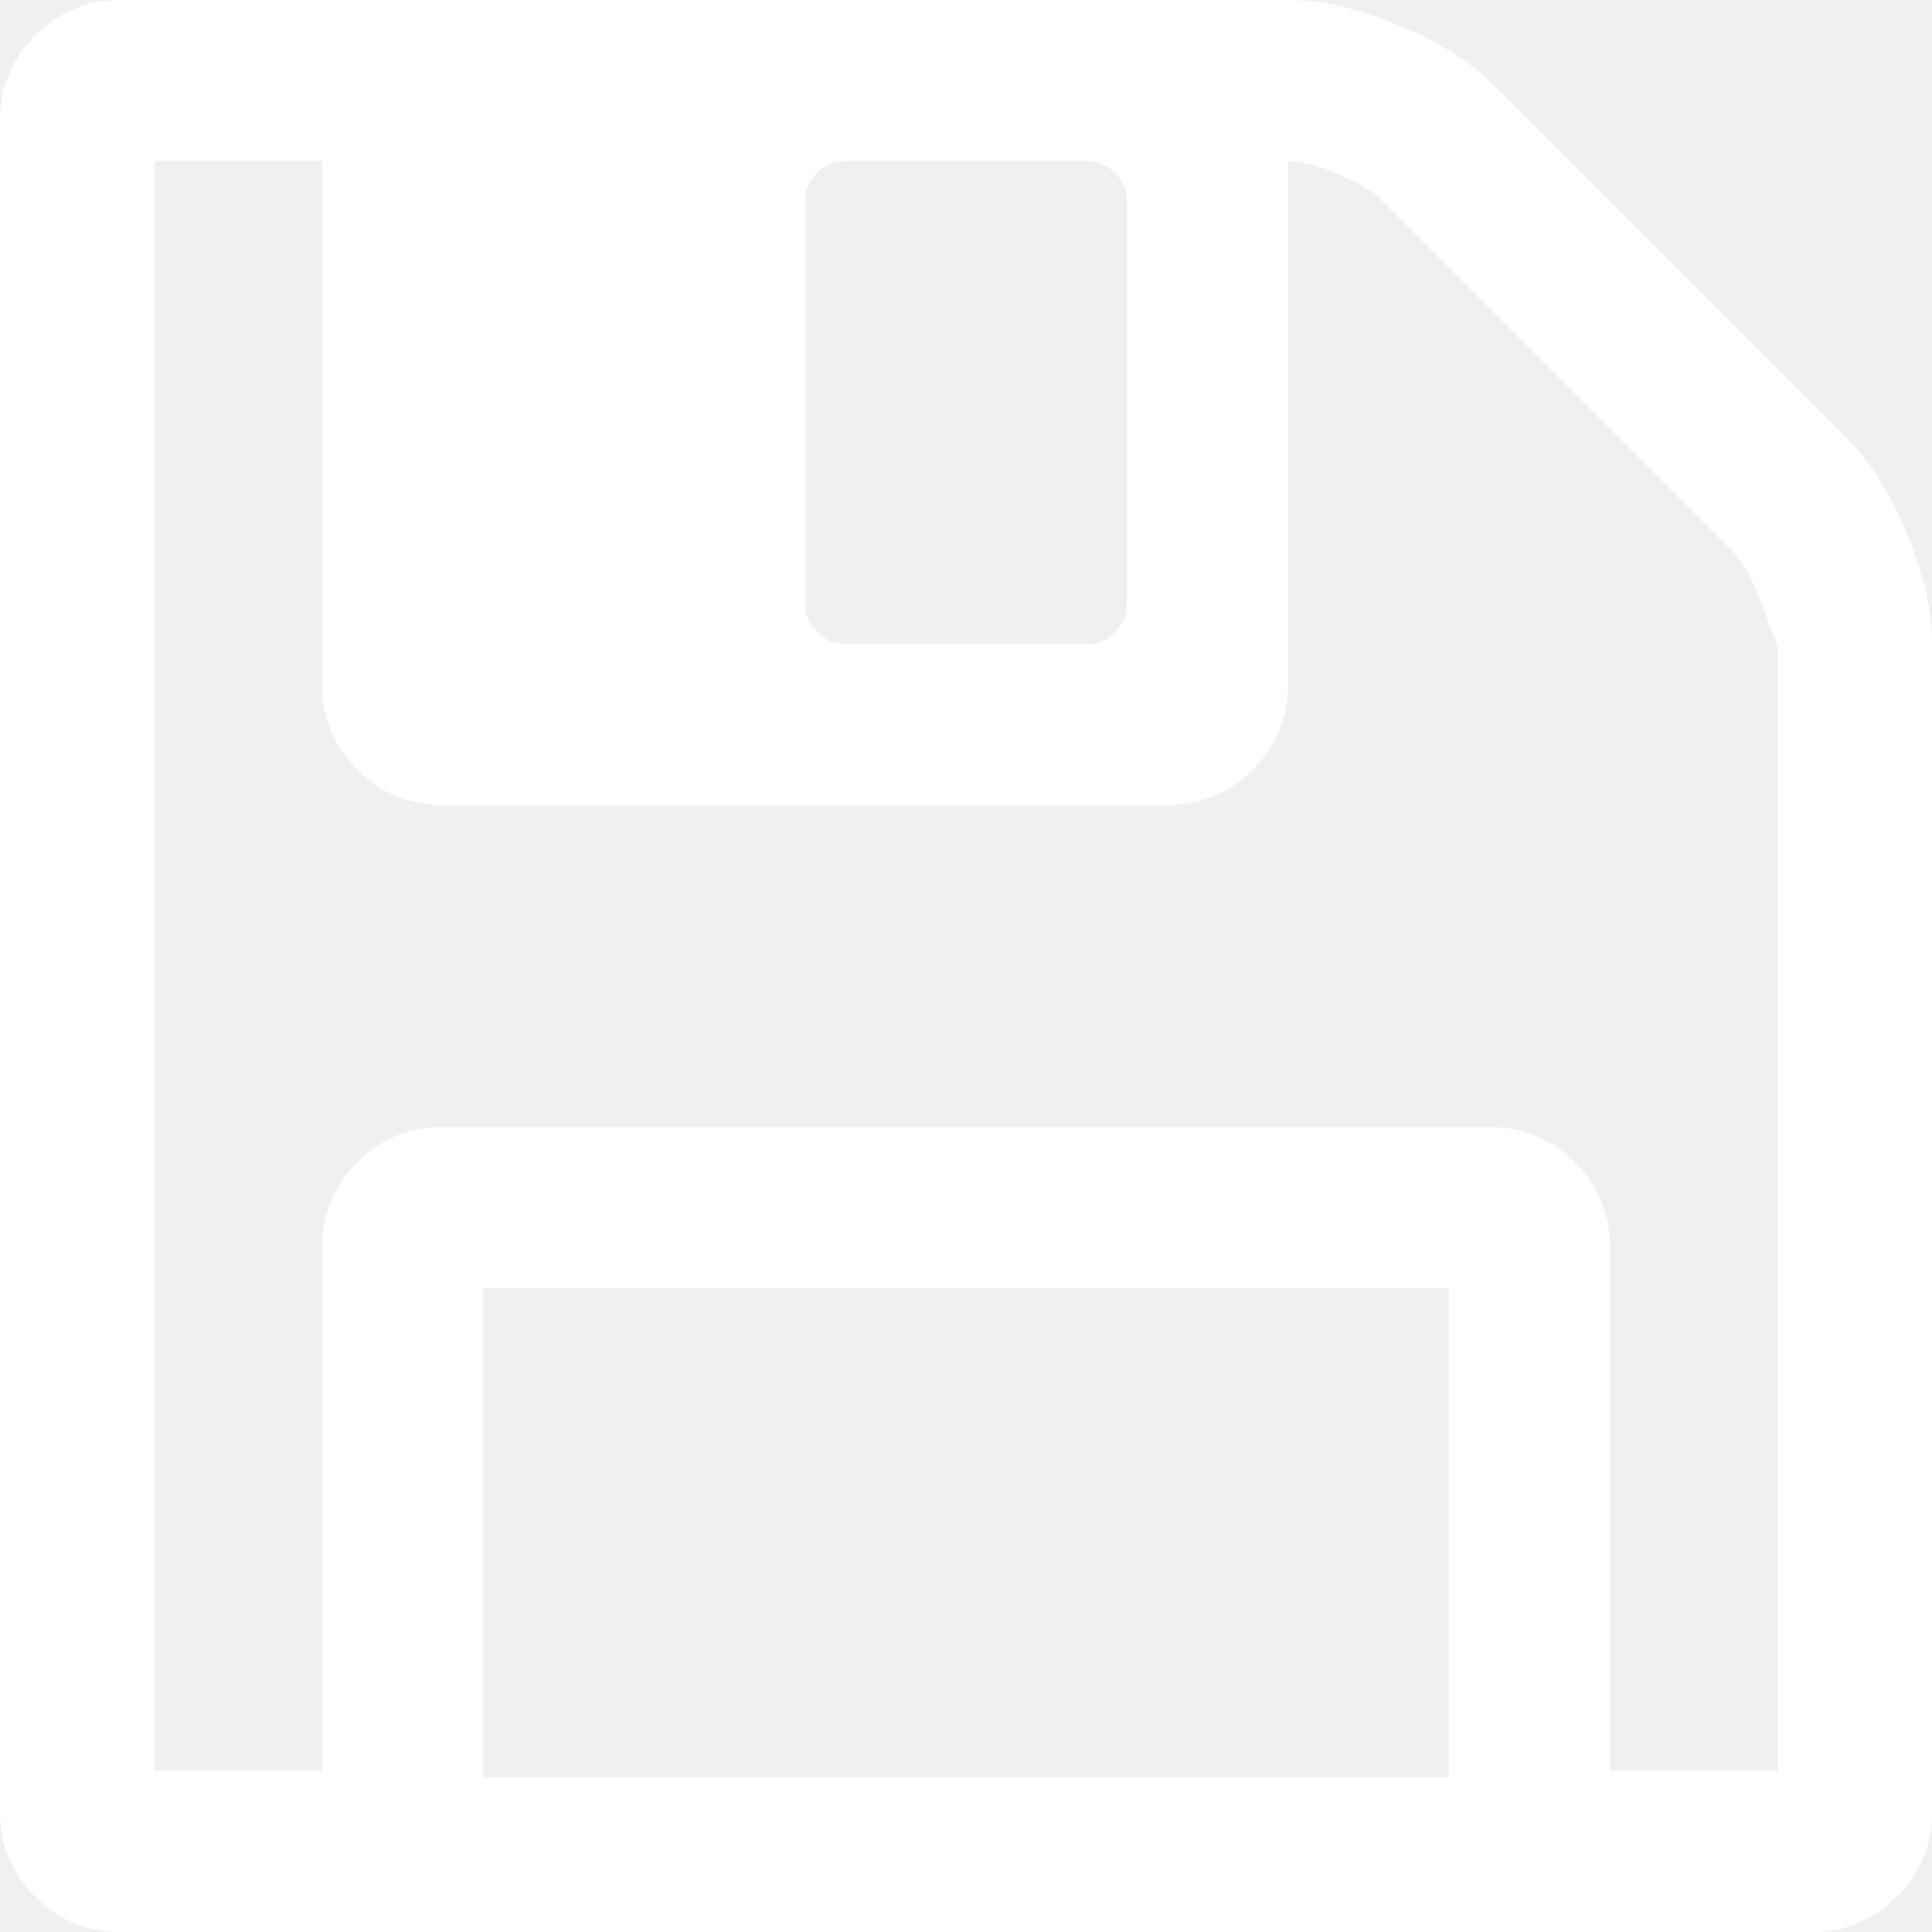
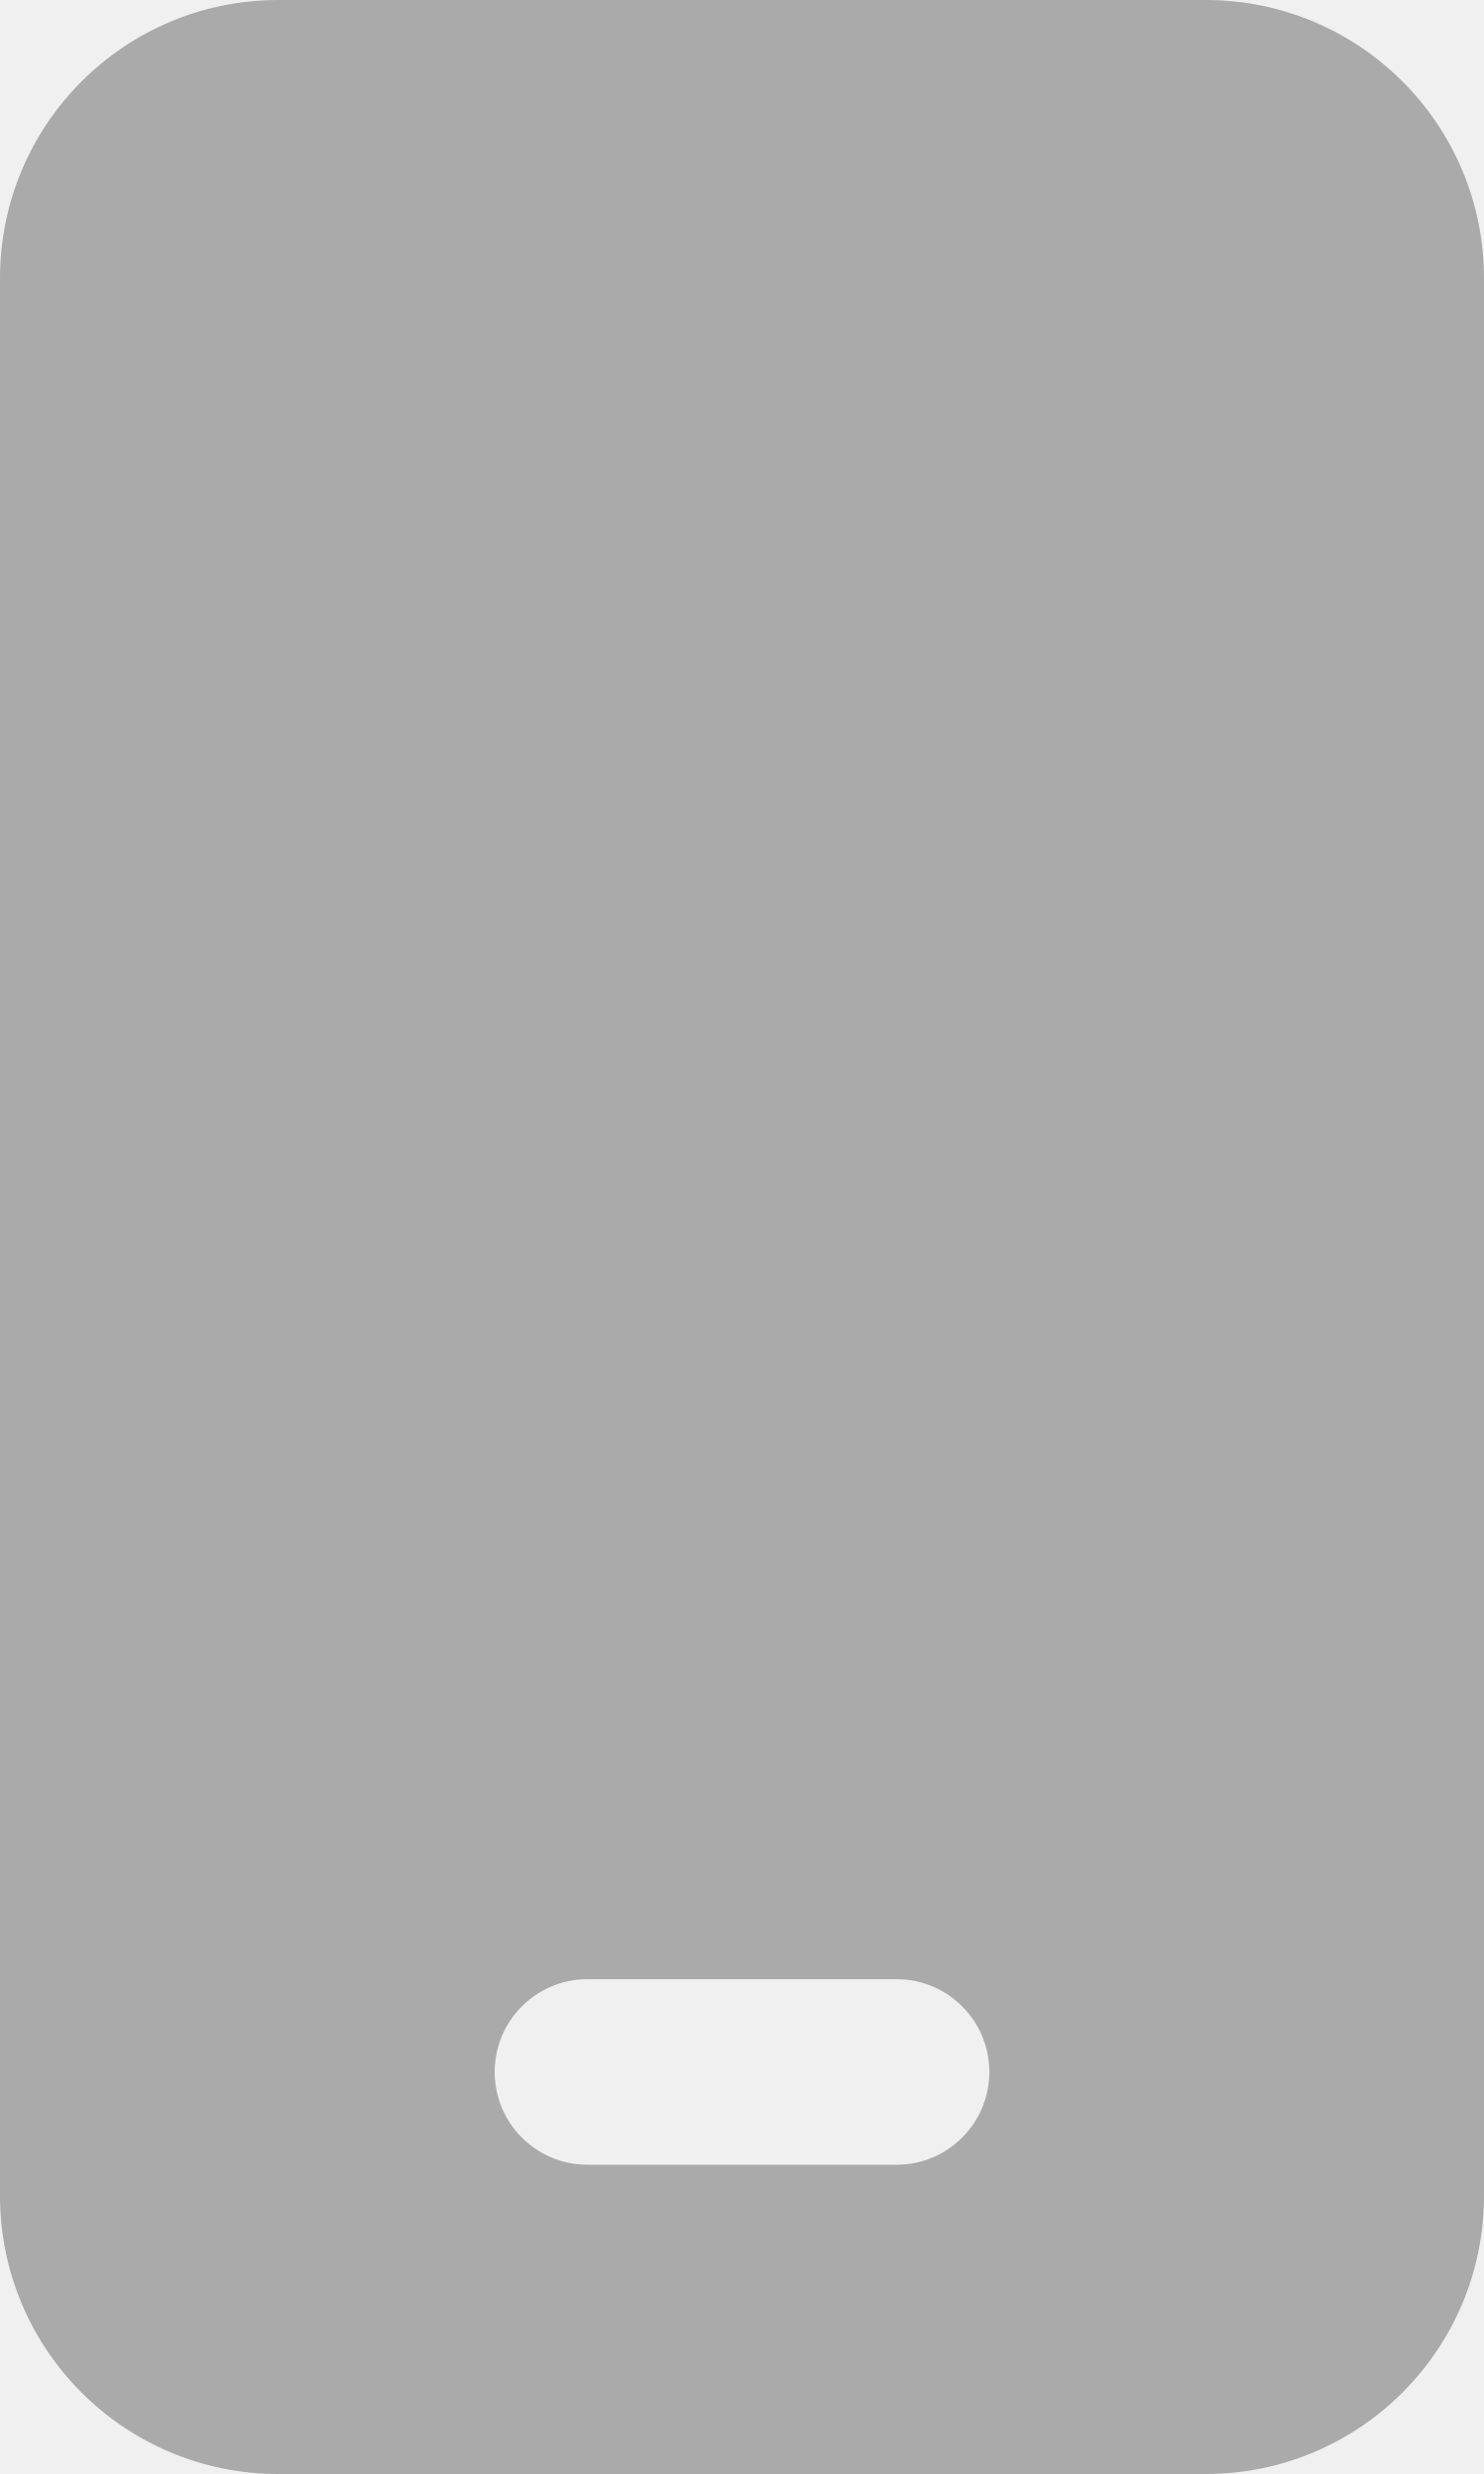
- <svg xmlns="http://www.w3.org/2000/svg" version="1.1" width="25px" height="25px">
-   <g transform="matrix(1 0 0 1 -1029 -14 )">
-     <path d="M 6.25 16.667  L 6.25 23  L 18.75 23  L 18.75 16.667  L 6.25 16.667  Z M 20.833 16.146  L 20.833 22.917  L 23 22.917  L 23 8.333  C 22.917 8.181  22.862 7.973  22.754 7.707  C 22.645 7.441  22.537 7.254  22.428 7.145  L 17.855 2.572  C 17.746 2.463  17.562 2.355  17.301 2.246  C 17.041 2.138  16.829 2.083  16.667 2.083  L 16.667 8.854  C 16.667 9.288  16.515 9.657  16.211 9.961  C 15.907 10.265  15.538 10.417  15.104 10.417  L 5.729 10.417  C 5.295 10.417  4.926 10.265  4.622 9.961  C 4.319 9.657  4.167 9.288  4.167 8.854  L 4.167 2.083  L 2 2.083  L 2 22.917  L 4.167 22.917  L 4.167 16.146  C 4.167 15.712  4.319 15.343  4.622 15.039  C 4.926 14.735  5.295 14.583  5.729 14.583  L 19.271 14.583  C 19.705 14.583  20.074 14.735  20.378 15.039  C 20.681 15.343  20.833 15.712  20.833 16.146  Z M 14.429 8.179  C 14.532 8.076  14.583 7.954  14.583 7.812  L 14.583 2.604  C 14.583 2.463  14.532 2.341  14.429 2.238  C 14.326 2.135  14.204 2.083  14.062 2.083  L 10.938 2.083  C 10.796 2.083  10.674 2.135  10.571 2.238  C 10.468 2.341  10.417 2.463  10.417 2.604  L 10.417 7.812  C 10.417 7.954  10.468 8.076  10.571 8.179  C 10.674 8.282  10.796 8.333  10.938 8.333  L 14.062 8.333  C 14.204 8.333  14.326 8.282  14.429 8.179  Z M 24.674 6.901  C 24.891 7.422  25 7.899  25 8.333  L 25 23.438  C 25 23.872  24.848 24.24  24.544 24.544  C 24.24 24.848  23.872 25  23.438 25  L 1.562 25  C 1.128 25  0.76 24.848  0.456 24.544  C 0.152 24.24  0 23.872  0 23.438  L 0 1.562  C 0 1.128  0.152 0.76  0.456 0.456  C 0.76 0.152  1.128 0  1.562 0  L 16.667 0  C 17.101 0  17.578 0.109  18.099 0.326  C 18.62 0.543  19.032 0.803  19.336 1.107  L 23.893 5.664  C 24.197 5.968  24.457 6.38  24.674 6.901  Z " fill-rule="nonzero" fill="#ffffff" stroke="none" transform="matrix(1 0 0 1 1029 14 )" />
+ <svg xmlns="http://www.w3.org/2000/svg" version="1.1" width="12px" height="20px">
+   <g transform="matrix(1 0 0 1 -623 -16 )">
+     <path d="M 2.25 0  L 9.75 0  C 10.993 0  12 1.007  12 2.25  L 12 17.75  C 12 18.993  10.993 20  9.75 20  L 2.25 20  C 1.007 20  0 18.993  0 17.75  L 0 2.25  C 0 1.007  1.007 0  2.25 0  Z M 7.25 16  L 4.75 16  C 4.336 16  4 16.336  4 16.75  C 4 17.164  4.336 17.5  4.75 17.5  L 7.25 17.5  C 7.664 17.5  8 17.164  8 16.75  C 8 16.336  7.664 16  7.25 16  Z " fill-rule="nonzero" fill="#aaaaaa" stroke="none" transform="matrix(1 0 0 1 623 16 )" />
  </g>
</svg>
